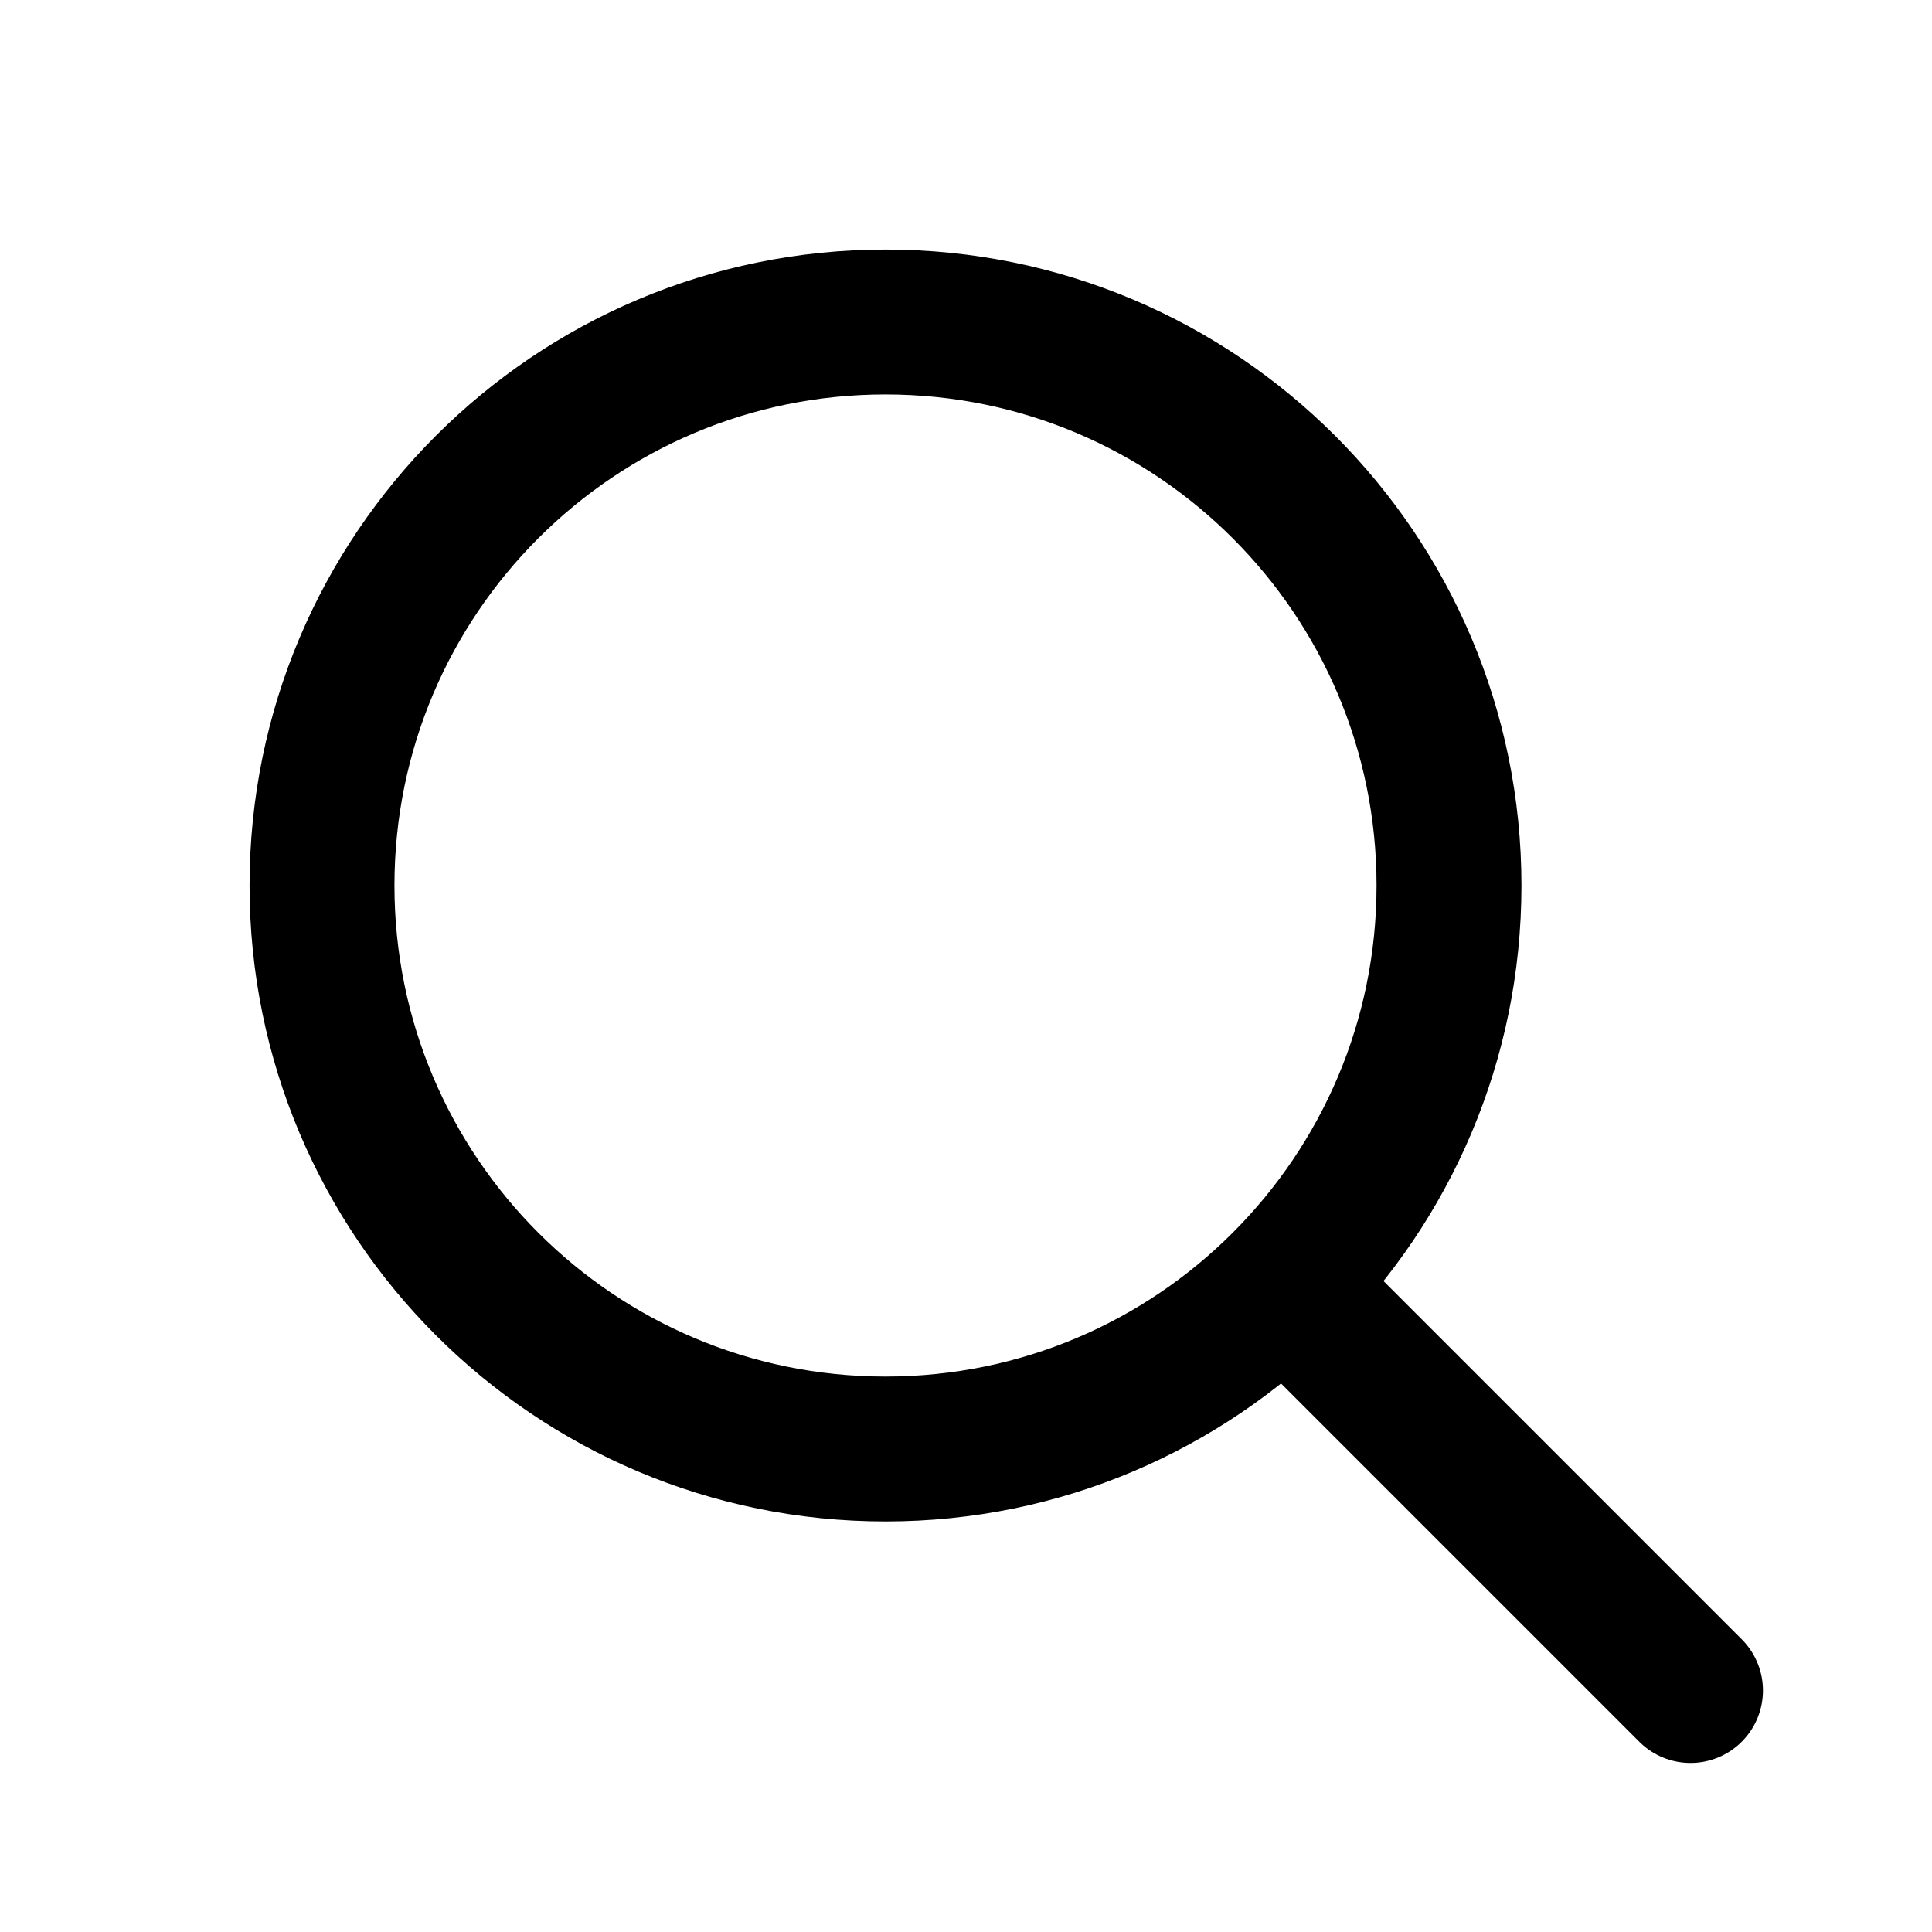
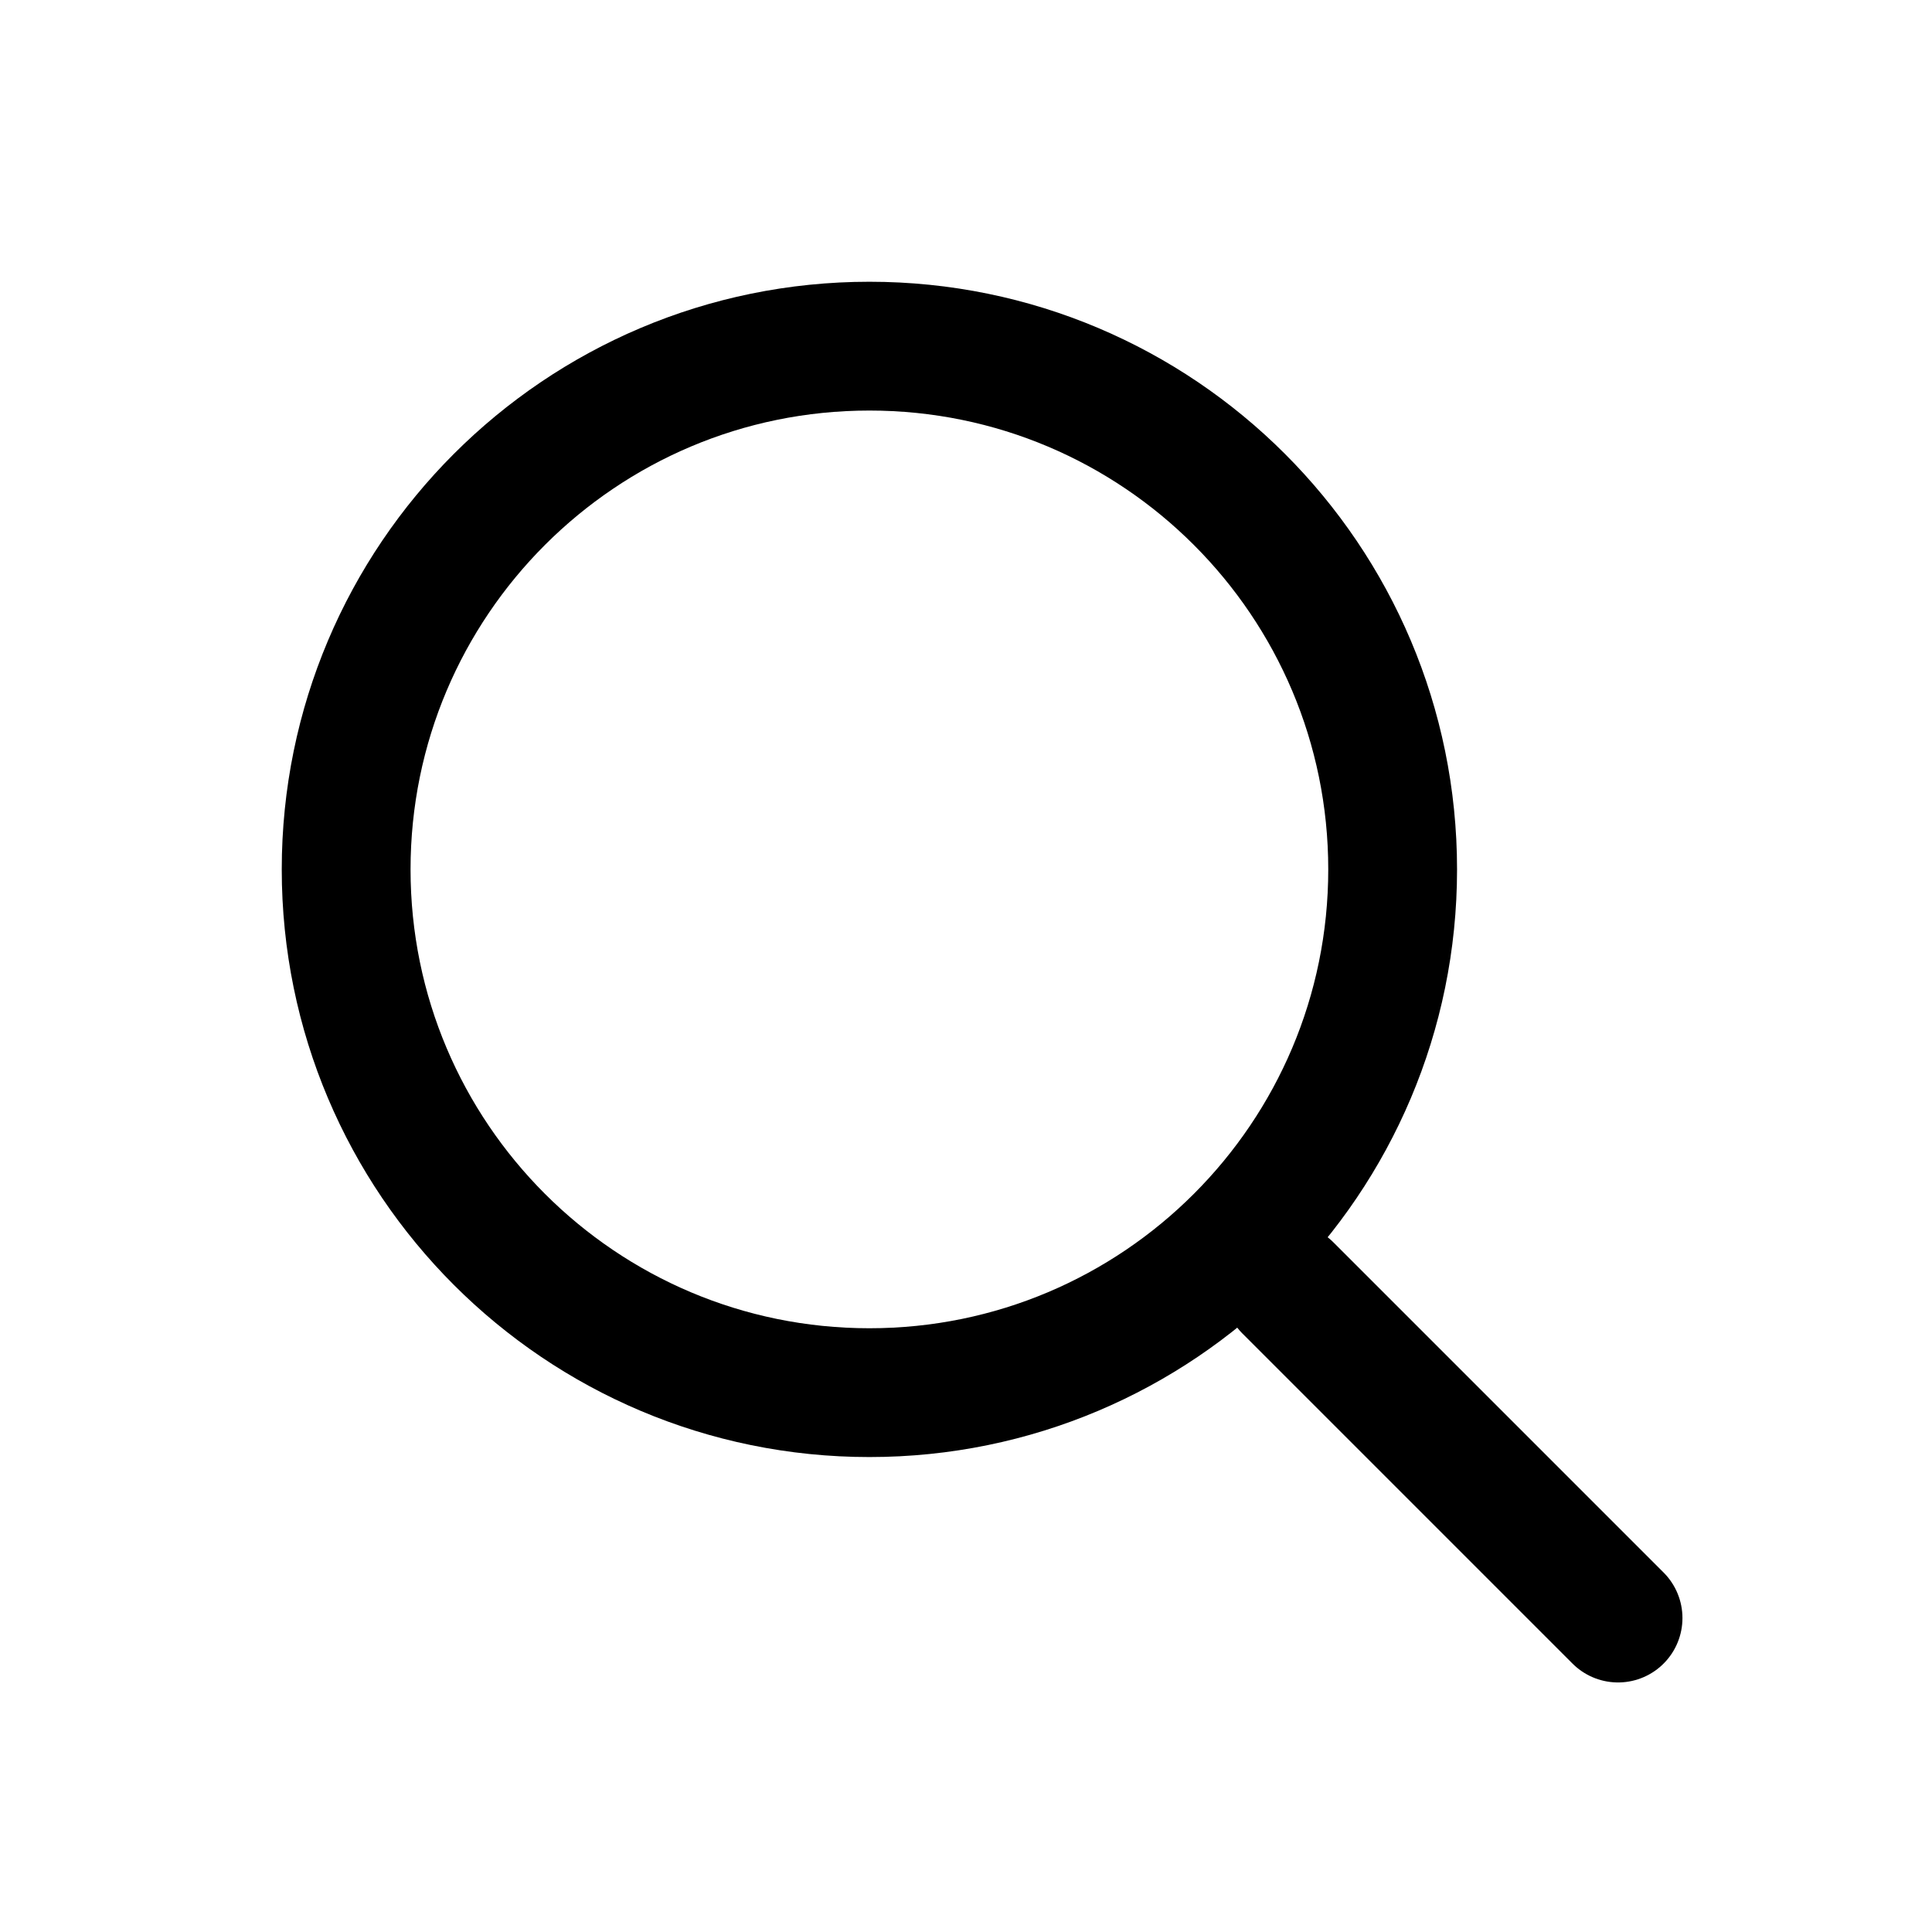
- <svg xmlns="http://www.w3.org/2000/svg" width="24" height="24" viewBox="0 0 24 24" fill="none" stroke="#000000" stroke-width="1.8" stroke-linecap="round" stroke-linejoin="round">
-   <circle cx="11" cy="11" r="7" />
-   <path d="m16 16 5 5" />
+ <svg xmlns="http://www.w3.org/2000/svg" width="24" height="24" viewBox="0 0 24 24" fill="none" stroke="#000000" stroke-width="1.6" stroke-linecap="round" stroke-linejoin="round">
+   <circle cx="10.8" cy="10.8" r="6.5" />
+   <path d="m16 16 4.1 4.1" />
</svg>
